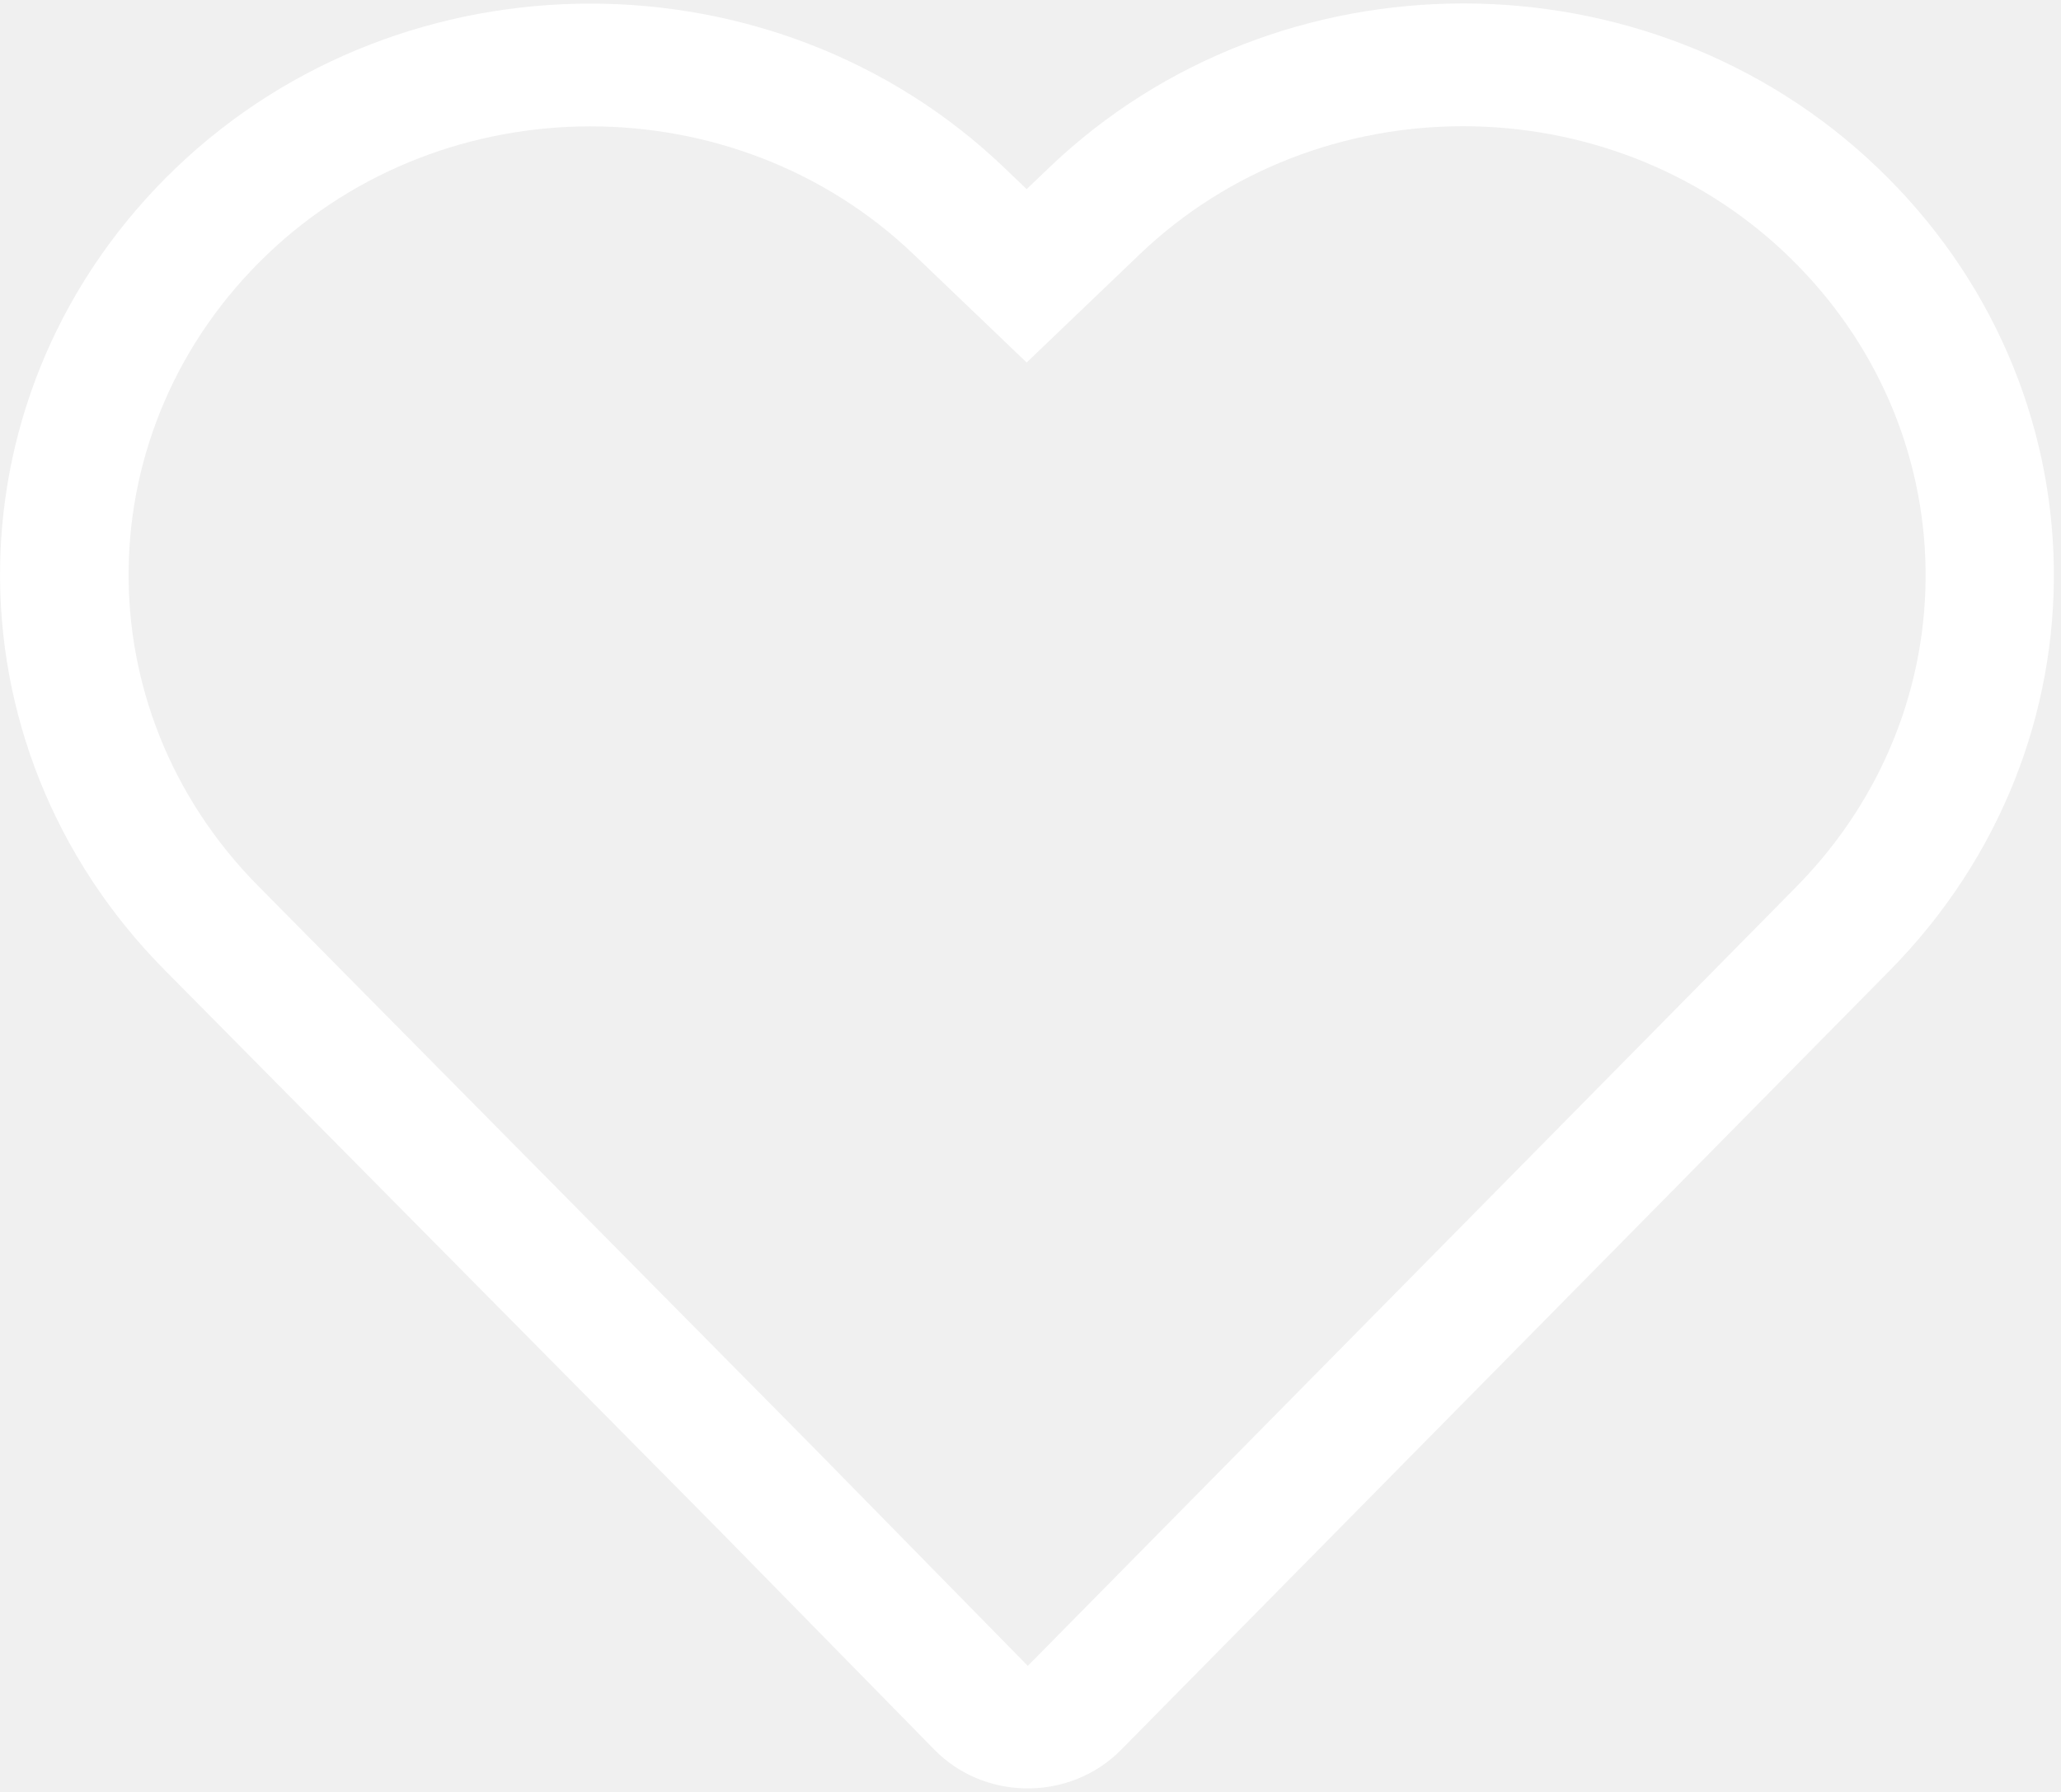
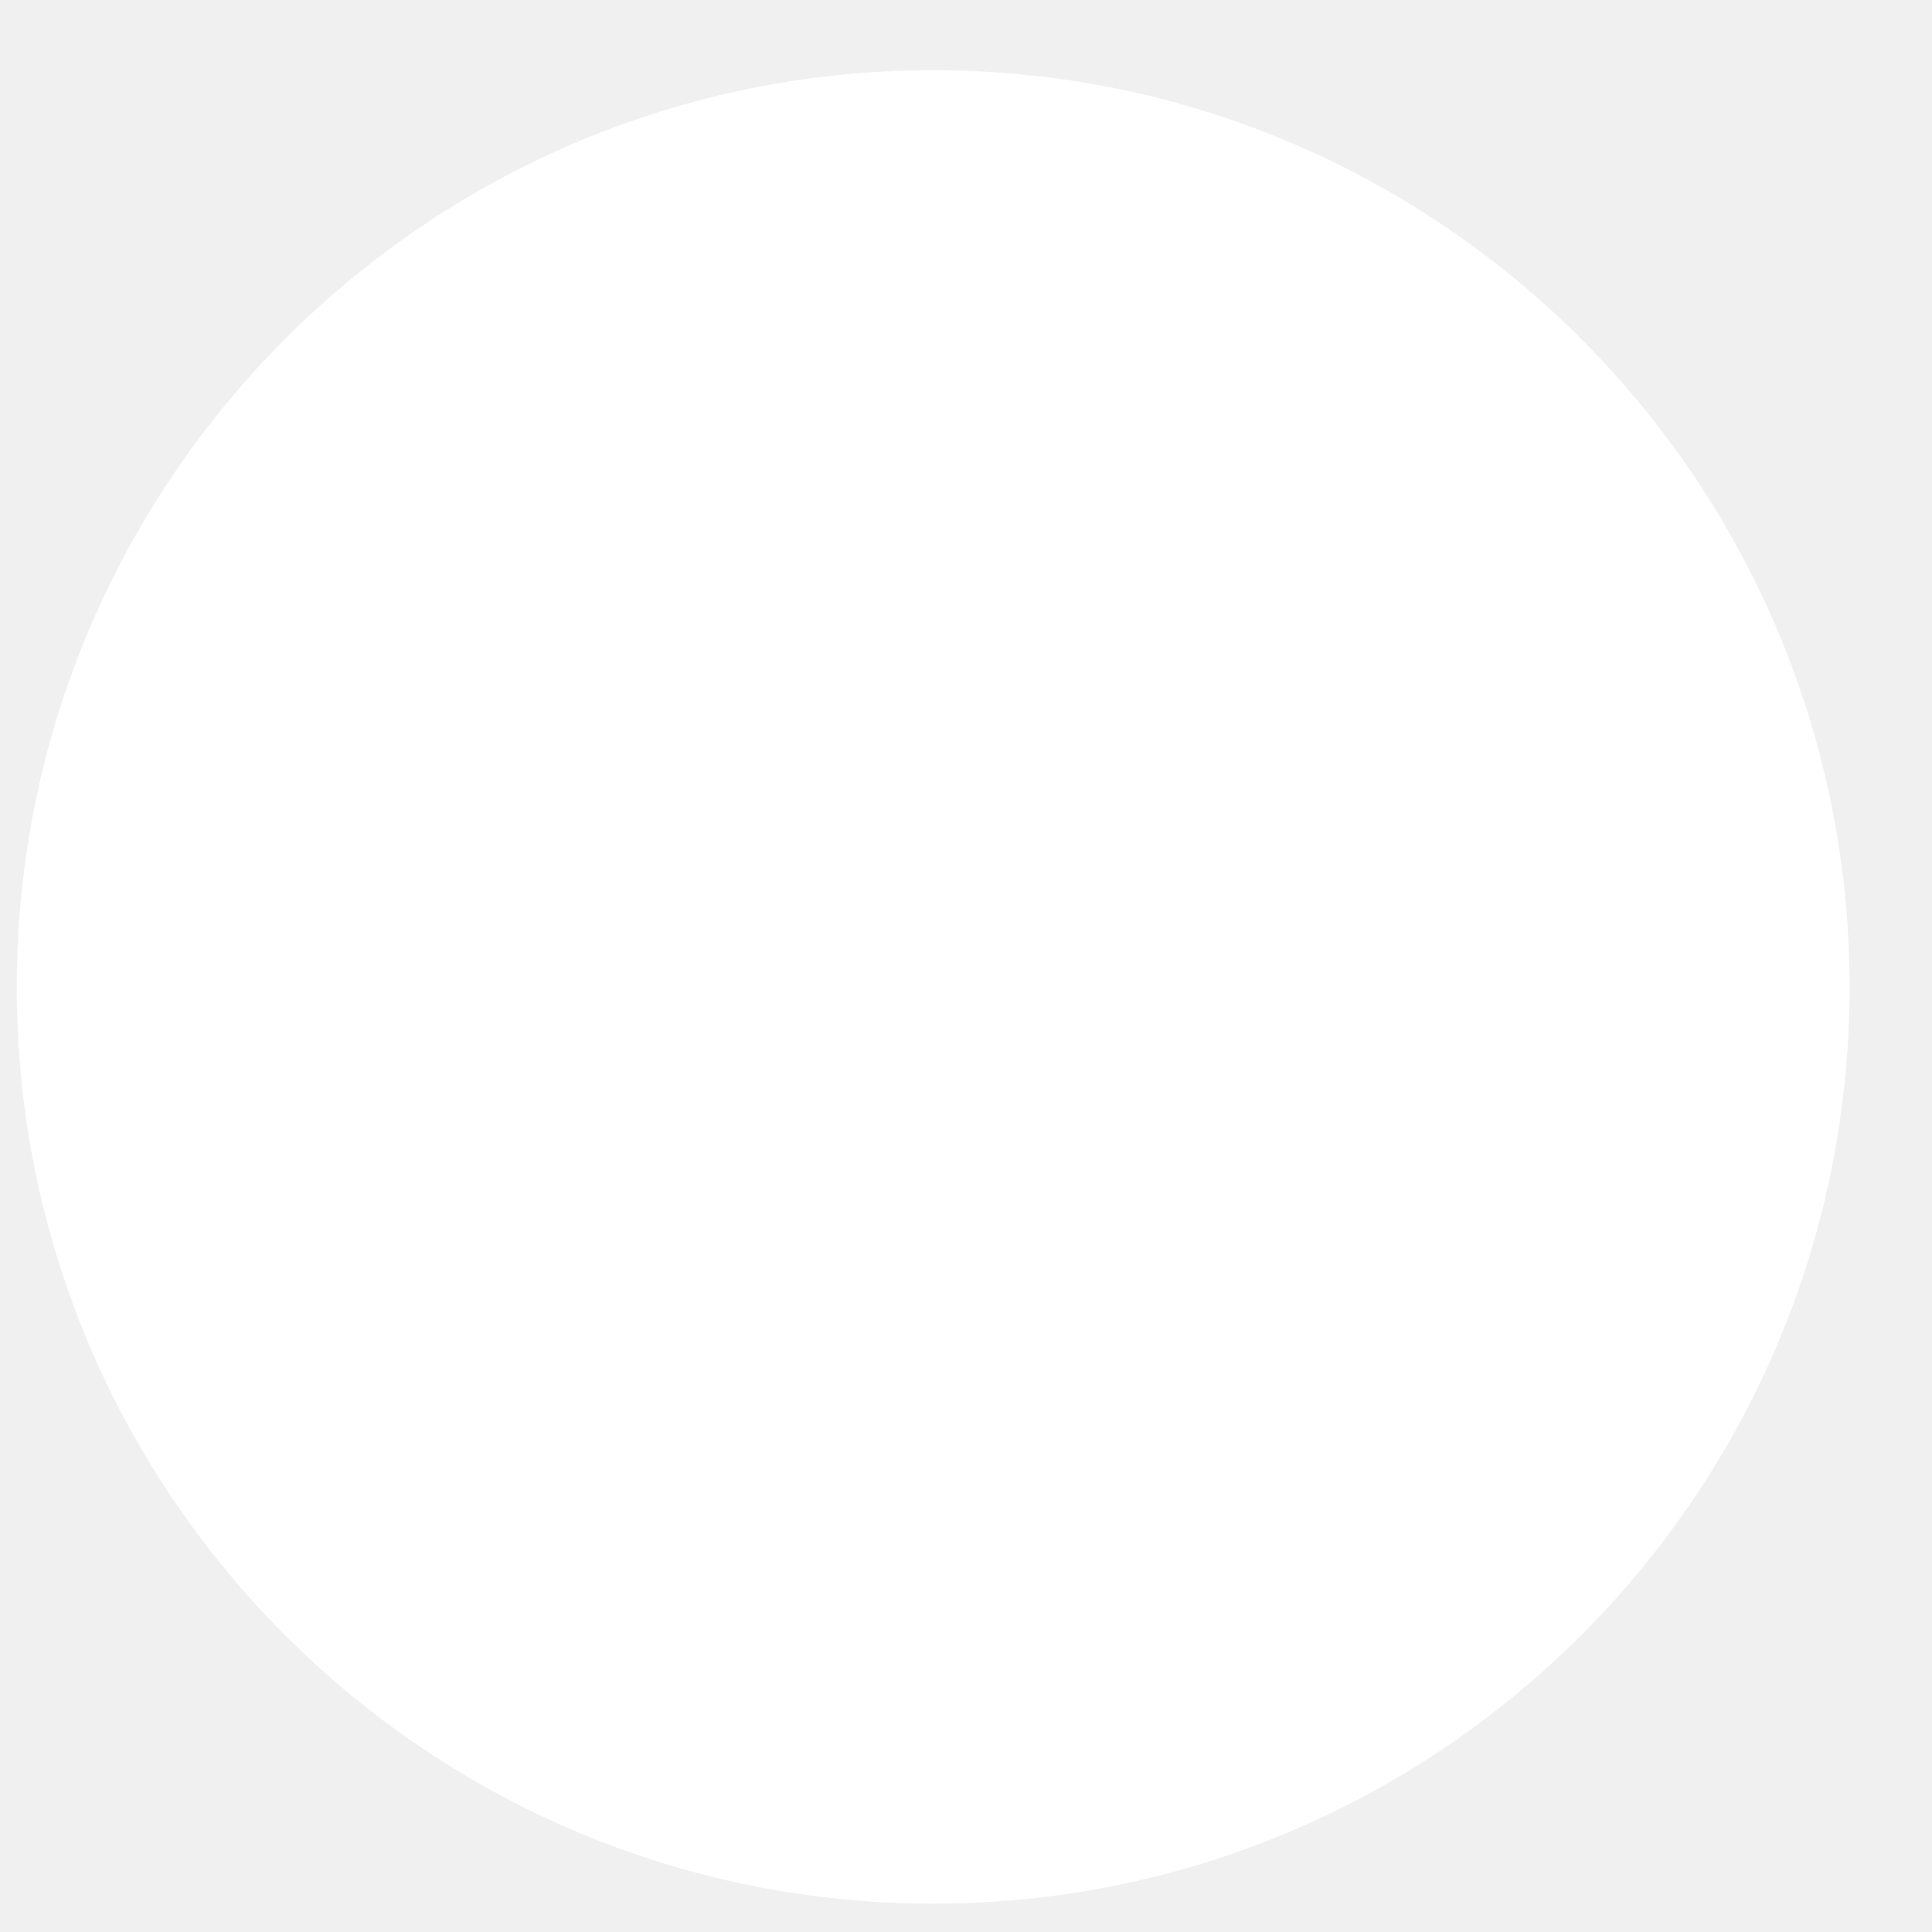
- <svg xmlns="http://www.w3.org/2000/svg" version="1.1" width="23px" height="20px">
-   <g transform="matrix(1 0 0 1 -30 -1725 )">
-     <path d="M 2.88 9.887  L 9.082 16.159  L 11.47 18.593  L 20.045 9.899  C 22.011 7.905  21.965 4.777  19.937 2.839  C 17.942 0.932  14.71 0.932  12.718 2.839  L 11.457 4.046  L 10.196 2.839  C 8.204 0.934  4.975 0.934  2.983 2.839  C 0.96 4.774  0.914 7.9  2.88 9.887  Z M 1.966 1.872  C 4.519 -0.57  8.655 -0.57  11.205 1.87  L 11.457 2.111  L 11.709 1.87  C 14.262 -0.572  18.398 -0.572  20.951 1.87  C 23.524 4.331  23.583 8.304  21.087 10.834  L 12.51 19.531  L 12.448 19.59  C 11.872 20.107  10.968 20.08  10.428 19.529  L 8.045 17.099  L 1.838 10.827  C -0.661 8.302  -0.604 4.331  1.966 1.872  Z " fill-rule="nonzero" fill="#ffffff" stroke="none" transform="matrix(1 0 0 1 30 1725 )" />
+ <svg xmlns="http://www.w3.org/2000/svg" version="1.1" width="3px" height="3px">
+   <g transform="matrix(1 0 0 1 -145 -1742 )">
+     <path d="M 0.026 1.533  C 0.026 2.319  0.663 2.956  1.449 2.956  C 2.235 2.956  2.872 2.319  2.872 1.533  C 2.872 0.747  2.235 0.109  1.449 0.109  C 0.663 0.109  0.026 0.747  0.026 1.533  Z " fill-rule="nonzero" fill="#ffffff" stroke="none" transform="matrix(1 0 0 1 145 1742 )" />
  </g>
</svg>
